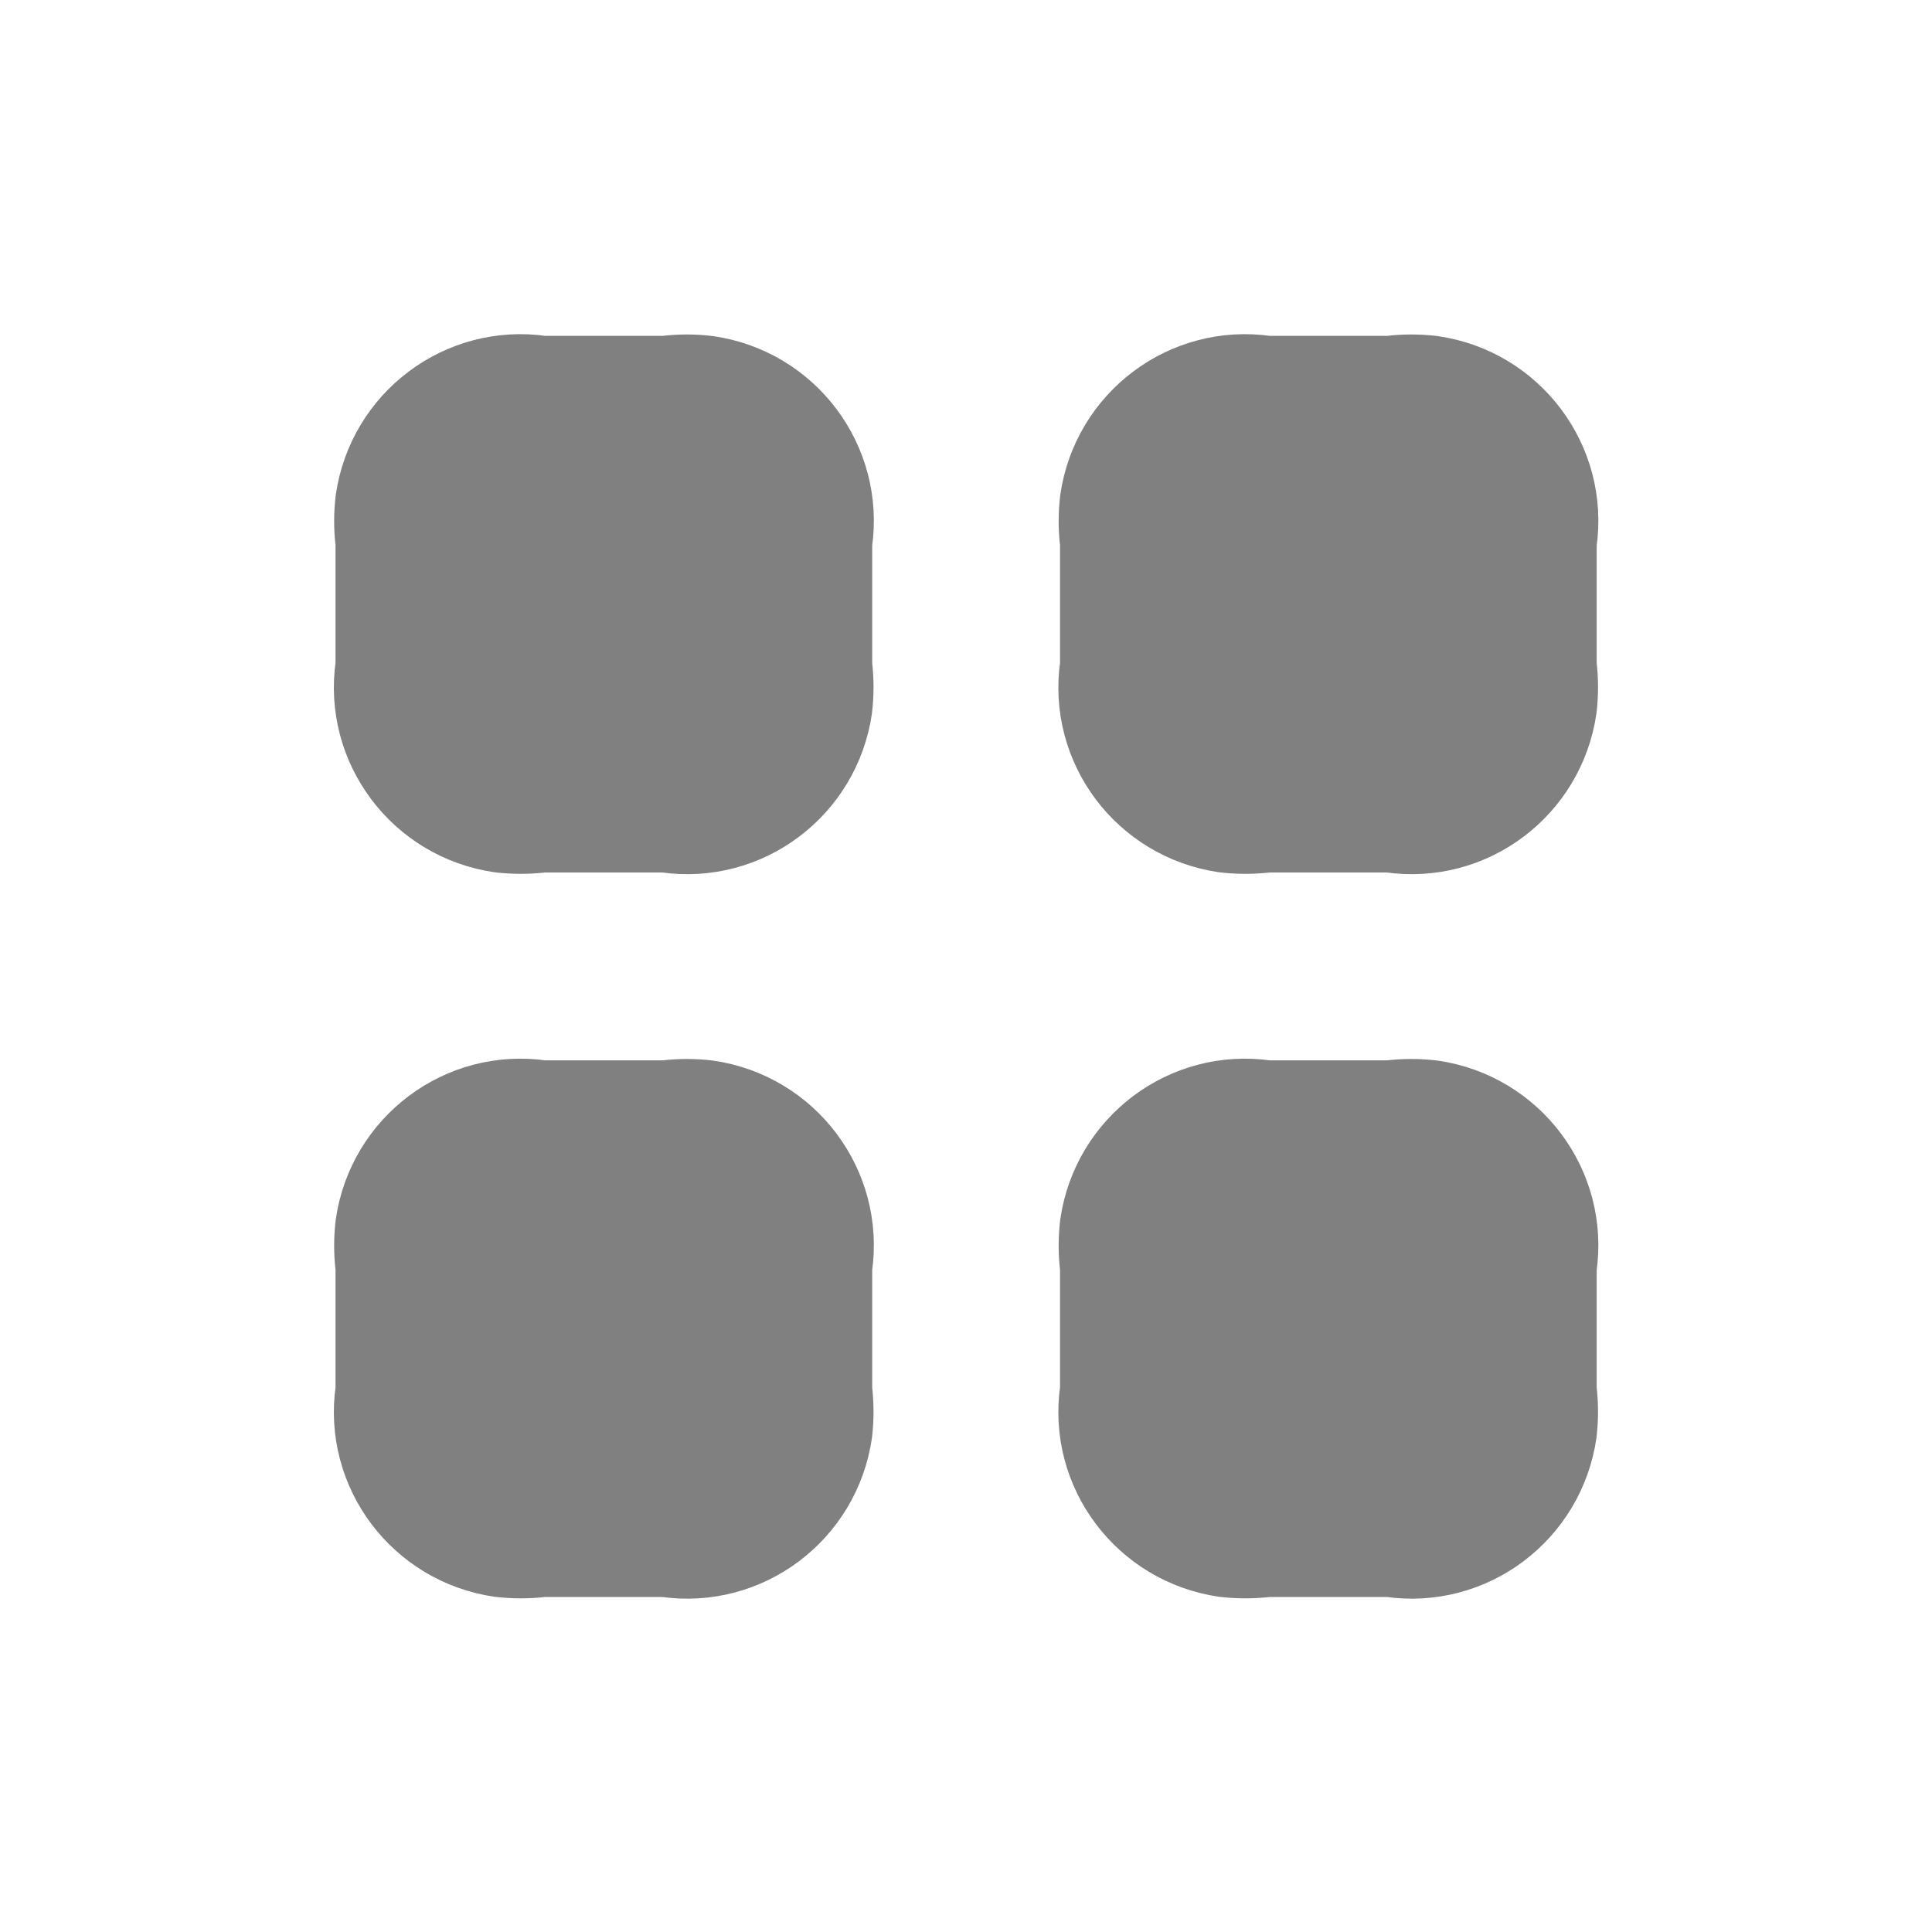
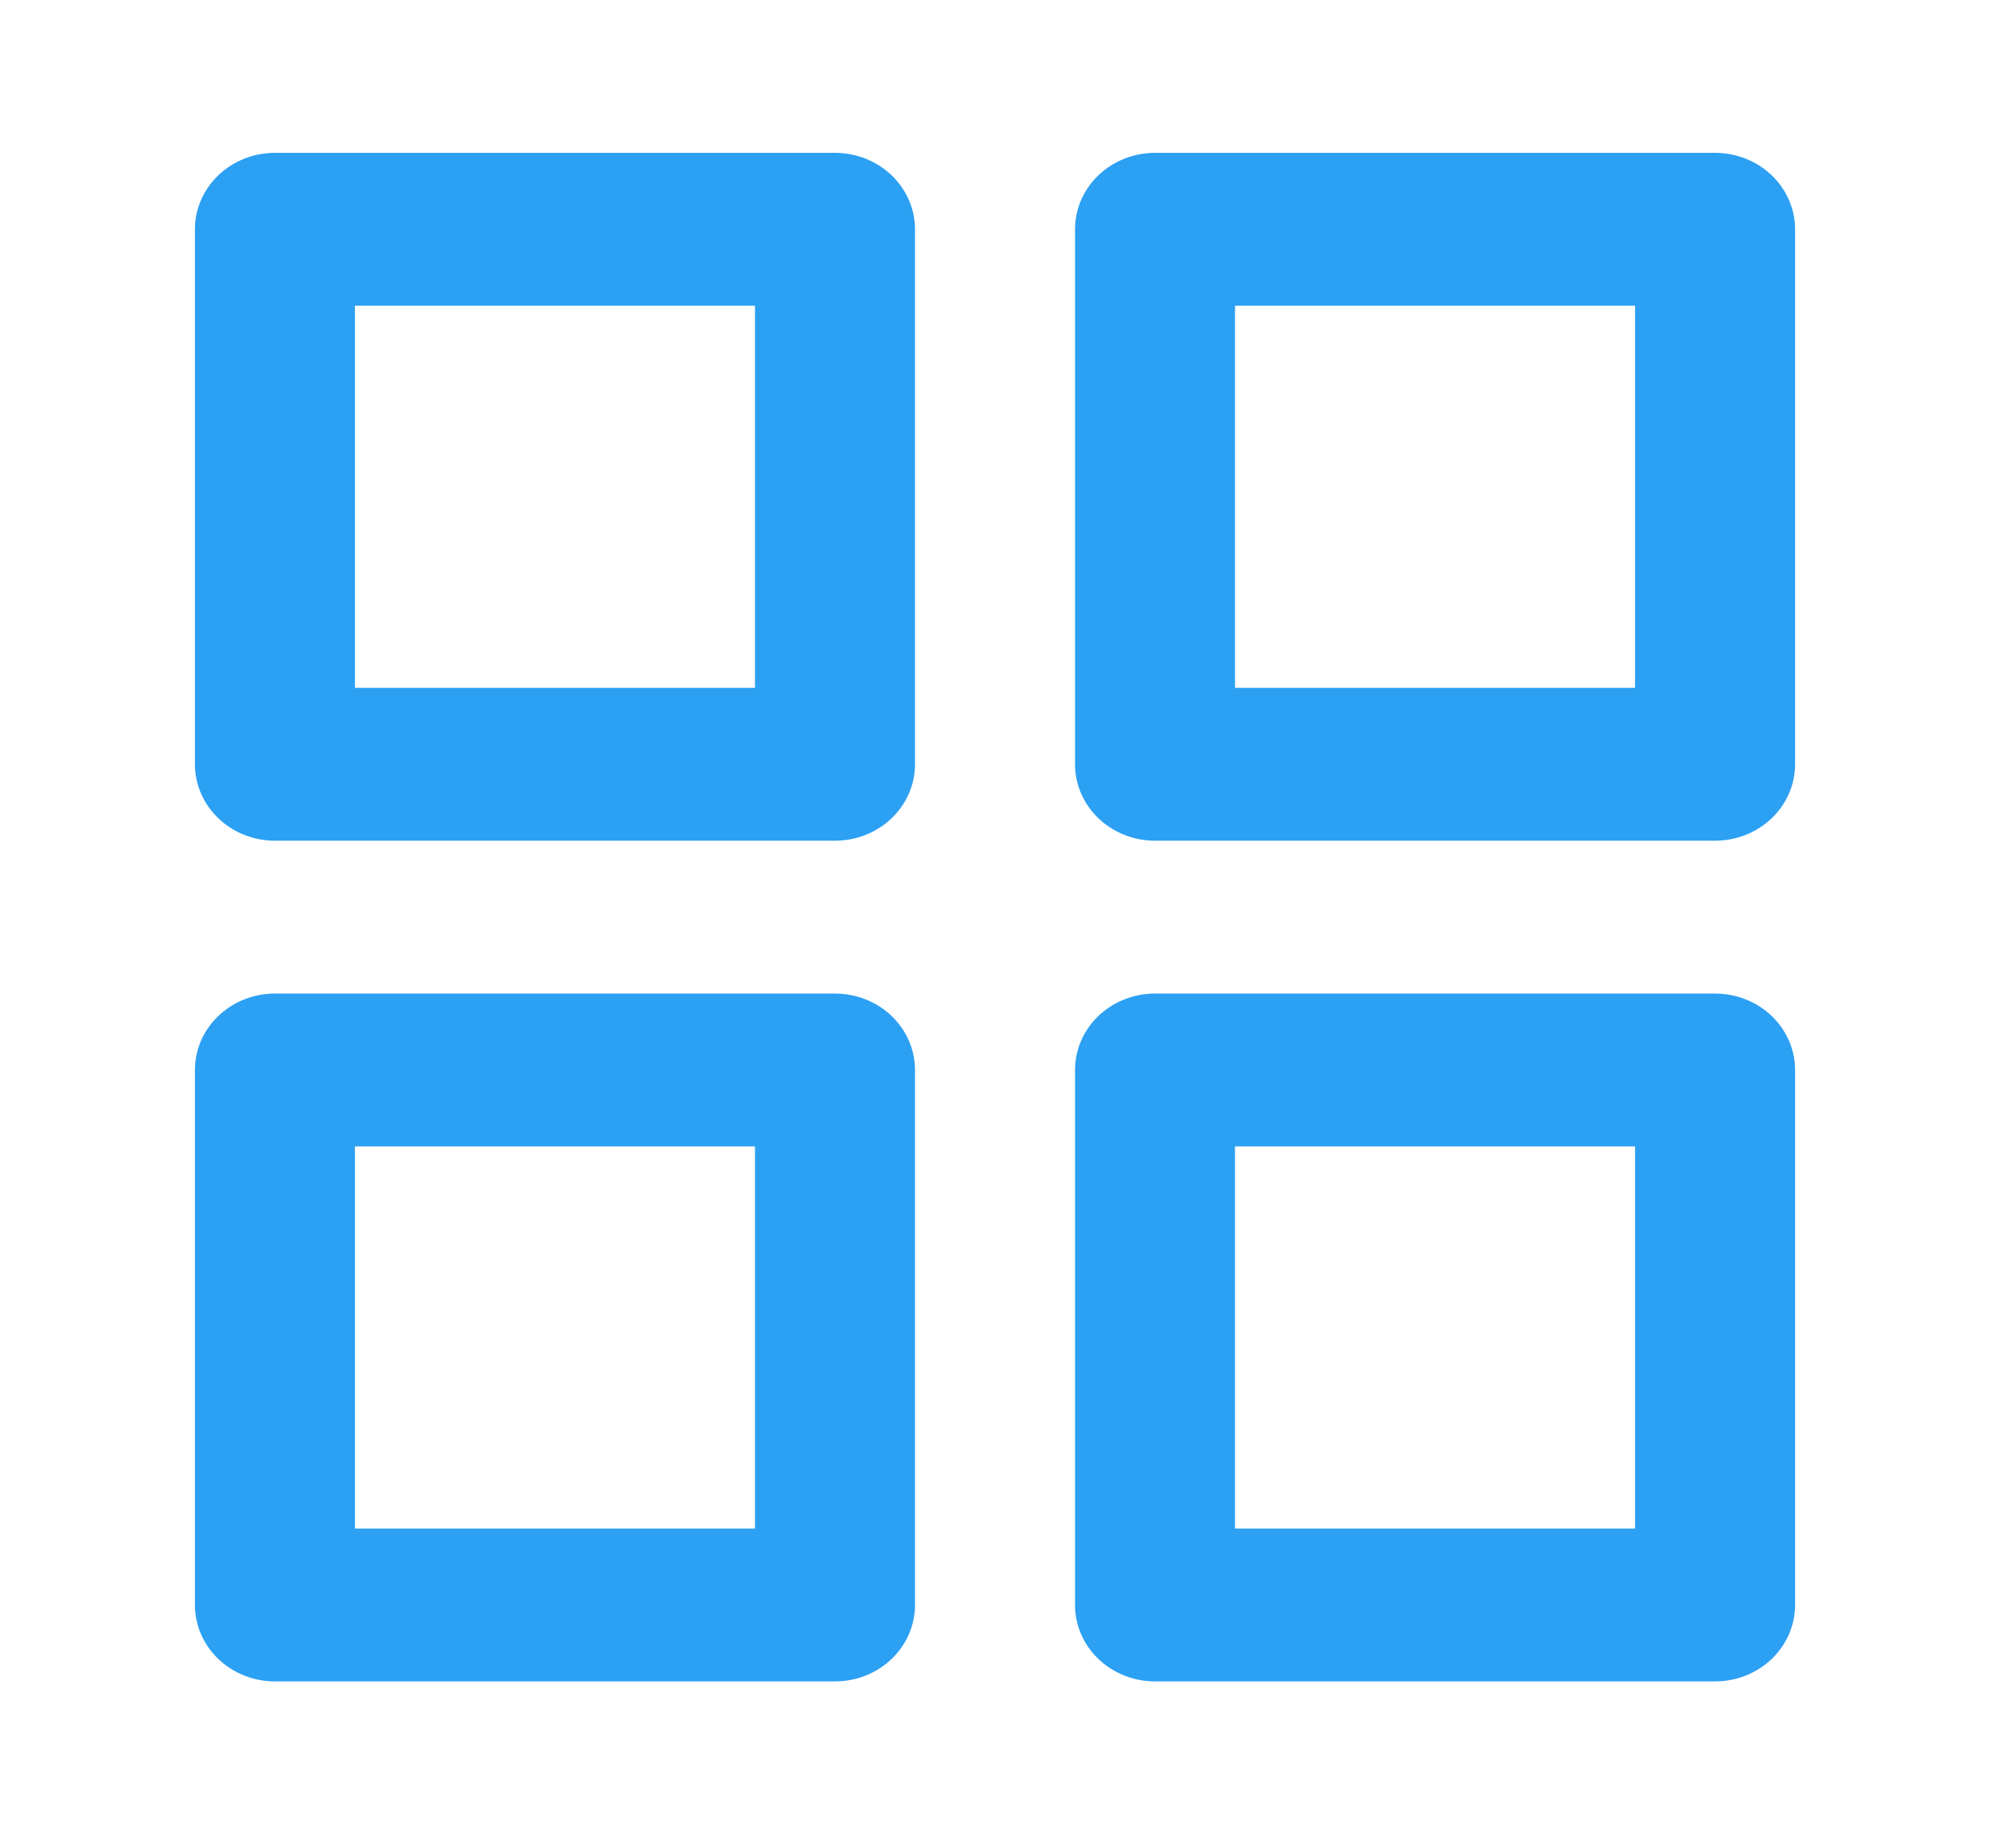
- <svg xmlns="http://www.w3.org/2000/svg" width="36" height="36" viewBox="0 0 36 36" fill="none">
-   <path d="M10.127 15.758H12.377C14.008 15.994 15.515 14.858 15.752 13.226C15.785 12.945 15.785 12.664 15.752 12.383V10.133C15.988 8.501 14.852 6.994 13.22 6.758C12.939 6.724 12.658 6.724 12.377 6.758H10.127C8.496 6.521 6.988 7.658 6.752 9.289C6.718 9.57 6.718 9.851 6.752 10.133V12.383C6.516 14.014 7.652 15.521 9.283 15.758C9.564 15.791 9.845 15.791 10.127 15.758Z" fill="#808080" stroke="#808080" stroke-miterlimit="10" stroke-linecap="round" stroke-linejoin="round" />
-   <path d="M23.627 15.758H25.877C27.508 15.994 29.015 14.858 29.252 13.226C29.285 12.945 29.285 12.664 29.252 12.383V10.133C29.488 8.501 28.352 6.994 26.721 6.758C26.439 6.724 26.158 6.724 25.877 6.758H23.627C21.995 6.521 20.488 7.658 20.252 9.289C20.218 9.57 20.218 9.851 20.252 10.133V12.383C20.015 14.014 21.152 15.521 22.783 15.758C23.064 15.791 23.346 15.791 23.627 15.758Z" fill="#808080" stroke="#808080" stroke-miterlimit="10" stroke-linecap="round" stroke-linejoin="round" />
-   <path d="M23.627 29.258H25.877C27.508 29.494 29.015 28.358 29.252 26.726C29.285 26.445 29.285 26.164 29.252 25.883V23.633C29.488 22.001 28.352 20.494 26.721 20.258C26.439 20.224 26.158 20.224 25.877 20.258H23.627C21.995 20.021 20.488 21.158 20.252 22.789C20.218 23.07 20.218 23.351 20.252 23.633V25.883C20.015 27.514 21.152 29.021 22.783 29.258C23.064 29.291 23.346 29.291 23.627 29.258Z" fill="#808080" stroke="#808080" stroke-miterlimit="10" stroke-linecap="round" stroke-linejoin="round" />
-   <path d="M10.127 29.258H12.377C14.008 29.494 15.515 28.358 15.752 26.726C15.785 26.445 15.785 26.164 15.752 25.883V23.633C15.988 22.001 14.852 20.494 13.22 20.258C12.939 20.224 12.658 20.224 12.377 20.258H10.127C8.496 20.021 6.988 21.158 6.752 22.789C6.718 23.07 6.718 23.351 6.752 23.633V25.883C6.516 27.514 7.652 29.021 9.283 29.258C9.564 29.291 9.845 29.291 10.127 29.258Z" fill="#808080" stroke="#808080" stroke-miterlimit="10" stroke-linecap="round" stroke-linejoin="round" />
+ <svg xmlns="http://www.w3.org/2000/svg" width="56" height="52" viewBox="0 0 56 52" fill="none">
+   <path d="M23.497 4.302H7.737C7.14 4.302 6.567 4.529 6.145 4.932C5.723 5.336 5.485 5.883 5.485 6.453V21.511C5.485 22.081 5.723 22.628 6.145 23.032C6.567 23.435 7.14 23.662 7.737 23.662H23.497C24.094 23.662 24.667 23.435 25.089 23.032C25.511 22.628 25.749 22.081 25.749 21.511V6.453C25.749 5.883 25.511 5.336 25.089 4.932C24.667 4.529 24.094 4.302 23.497 4.302ZM21.246 19.36H9.988V8.604H21.246V19.36Z" fill="#2CA0F3" />
+   <path d="M48.263 4.302H32.503C31.906 4.302 31.333 4.529 30.911 4.932C30.489 5.336 30.252 5.883 30.252 6.453V21.511C30.252 22.081 30.489 22.628 30.911 23.032C31.333 23.435 31.906 23.662 32.503 23.662H48.263C48.86 23.662 49.433 23.435 49.855 23.032C50.277 22.628 50.515 22.081 50.515 21.511V6.453C50.515 5.883 50.277 5.336 49.855 4.932C49.433 4.529 48.86 4.302 48.263 4.302ZM46.012 19.36H34.754V8.604H46.012V19.36Z" fill="#2CA0F3" />
+   <path d="M23.497 27.964H7.737C7.14 27.964 6.567 28.191 6.145 28.594C5.723 28.997 5.485 29.544 5.485 30.115V45.172C5.485 45.743 5.723 46.29 6.145 46.694C6.567 47.097 7.14 47.324 7.737 47.324H23.497C24.094 47.324 24.667 47.097 25.089 46.694C25.511 46.29 25.749 45.743 25.749 45.172V30.115C25.749 29.544 25.511 28.997 25.089 28.594C24.667 28.191 24.094 27.964 23.497 27.964ZM21.246 43.021H9.988V32.266H21.246V43.021Z" fill="#2CA0F3" />
+   <path d="M48.263 27.964H32.503C31.906 27.964 31.333 28.191 30.911 28.594C30.489 28.997 30.252 29.544 30.252 30.115V45.172C30.252 45.743 30.489 46.29 30.911 46.694C31.333 47.097 31.906 47.324 32.503 47.324H48.263C48.86 47.324 49.433 47.097 49.855 46.694C50.277 46.29 50.515 45.743 50.515 45.172V30.115C50.515 29.544 50.277 28.997 49.855 28.594C49.433 28.191 48.86 27.964 48.263 27.964ZM46.012 43.021H34.754V32.266H46.012V43.021Z" fill="#2CA0F3" />
</svg>
